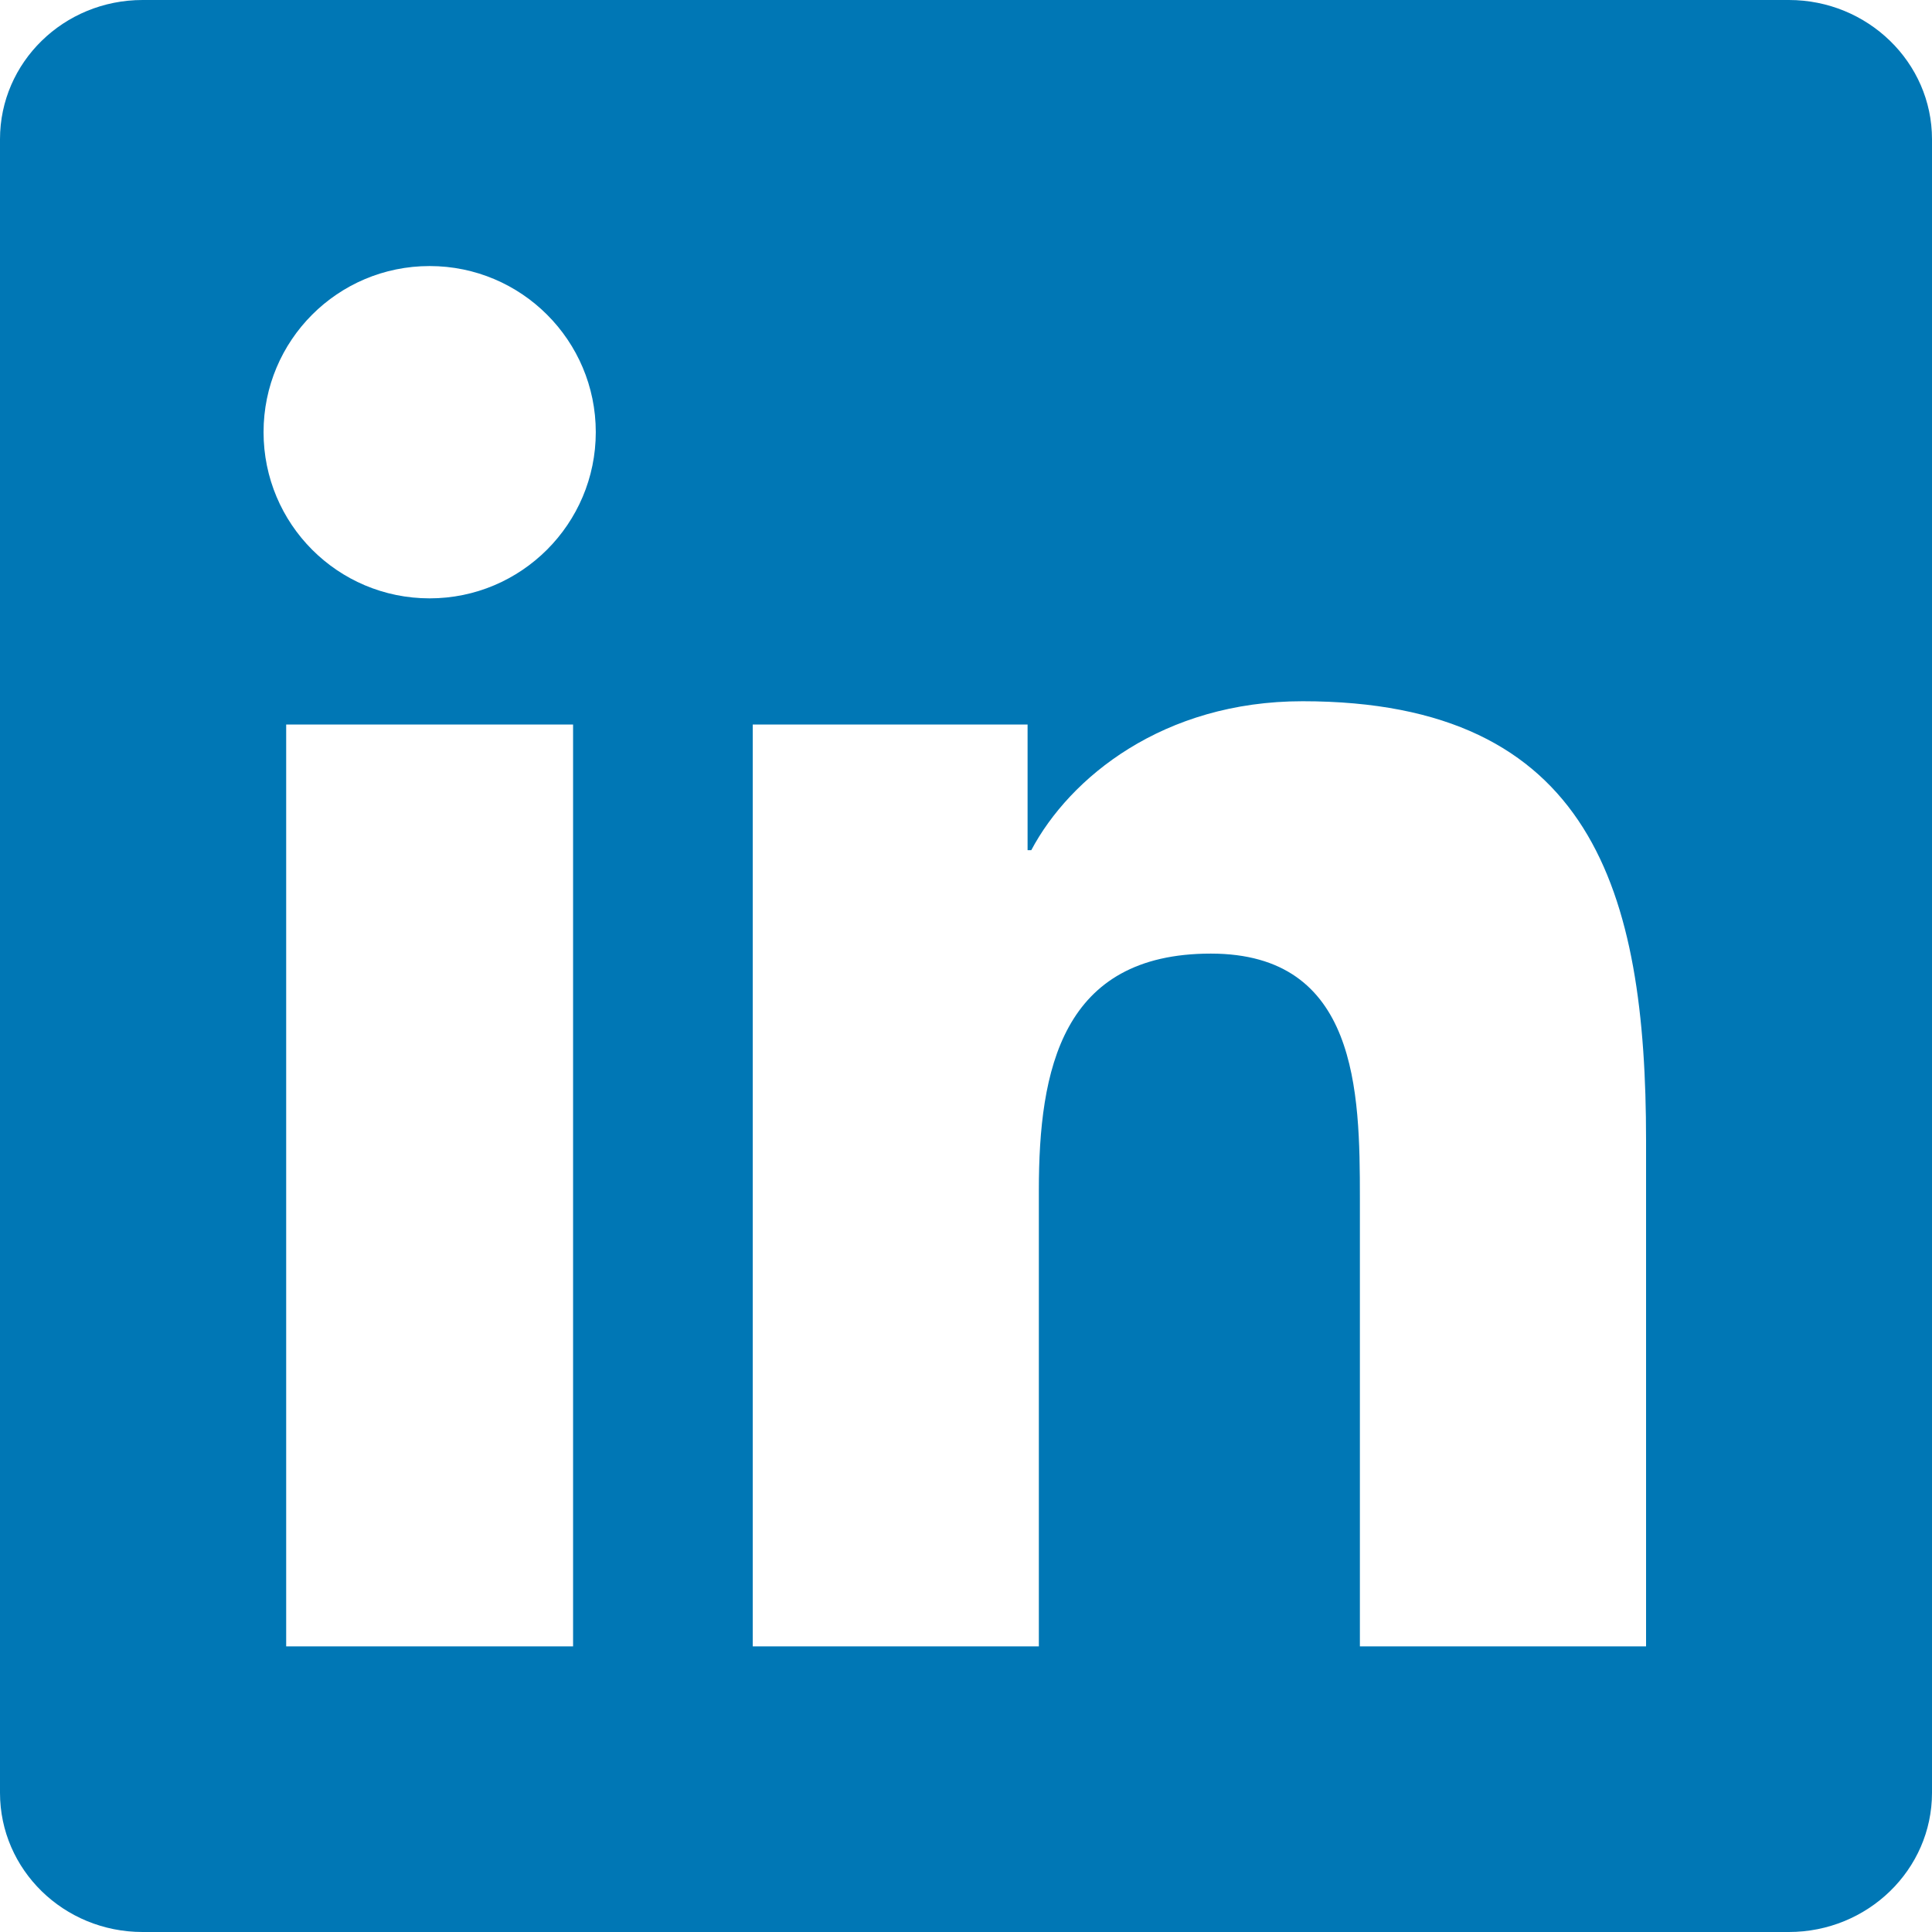
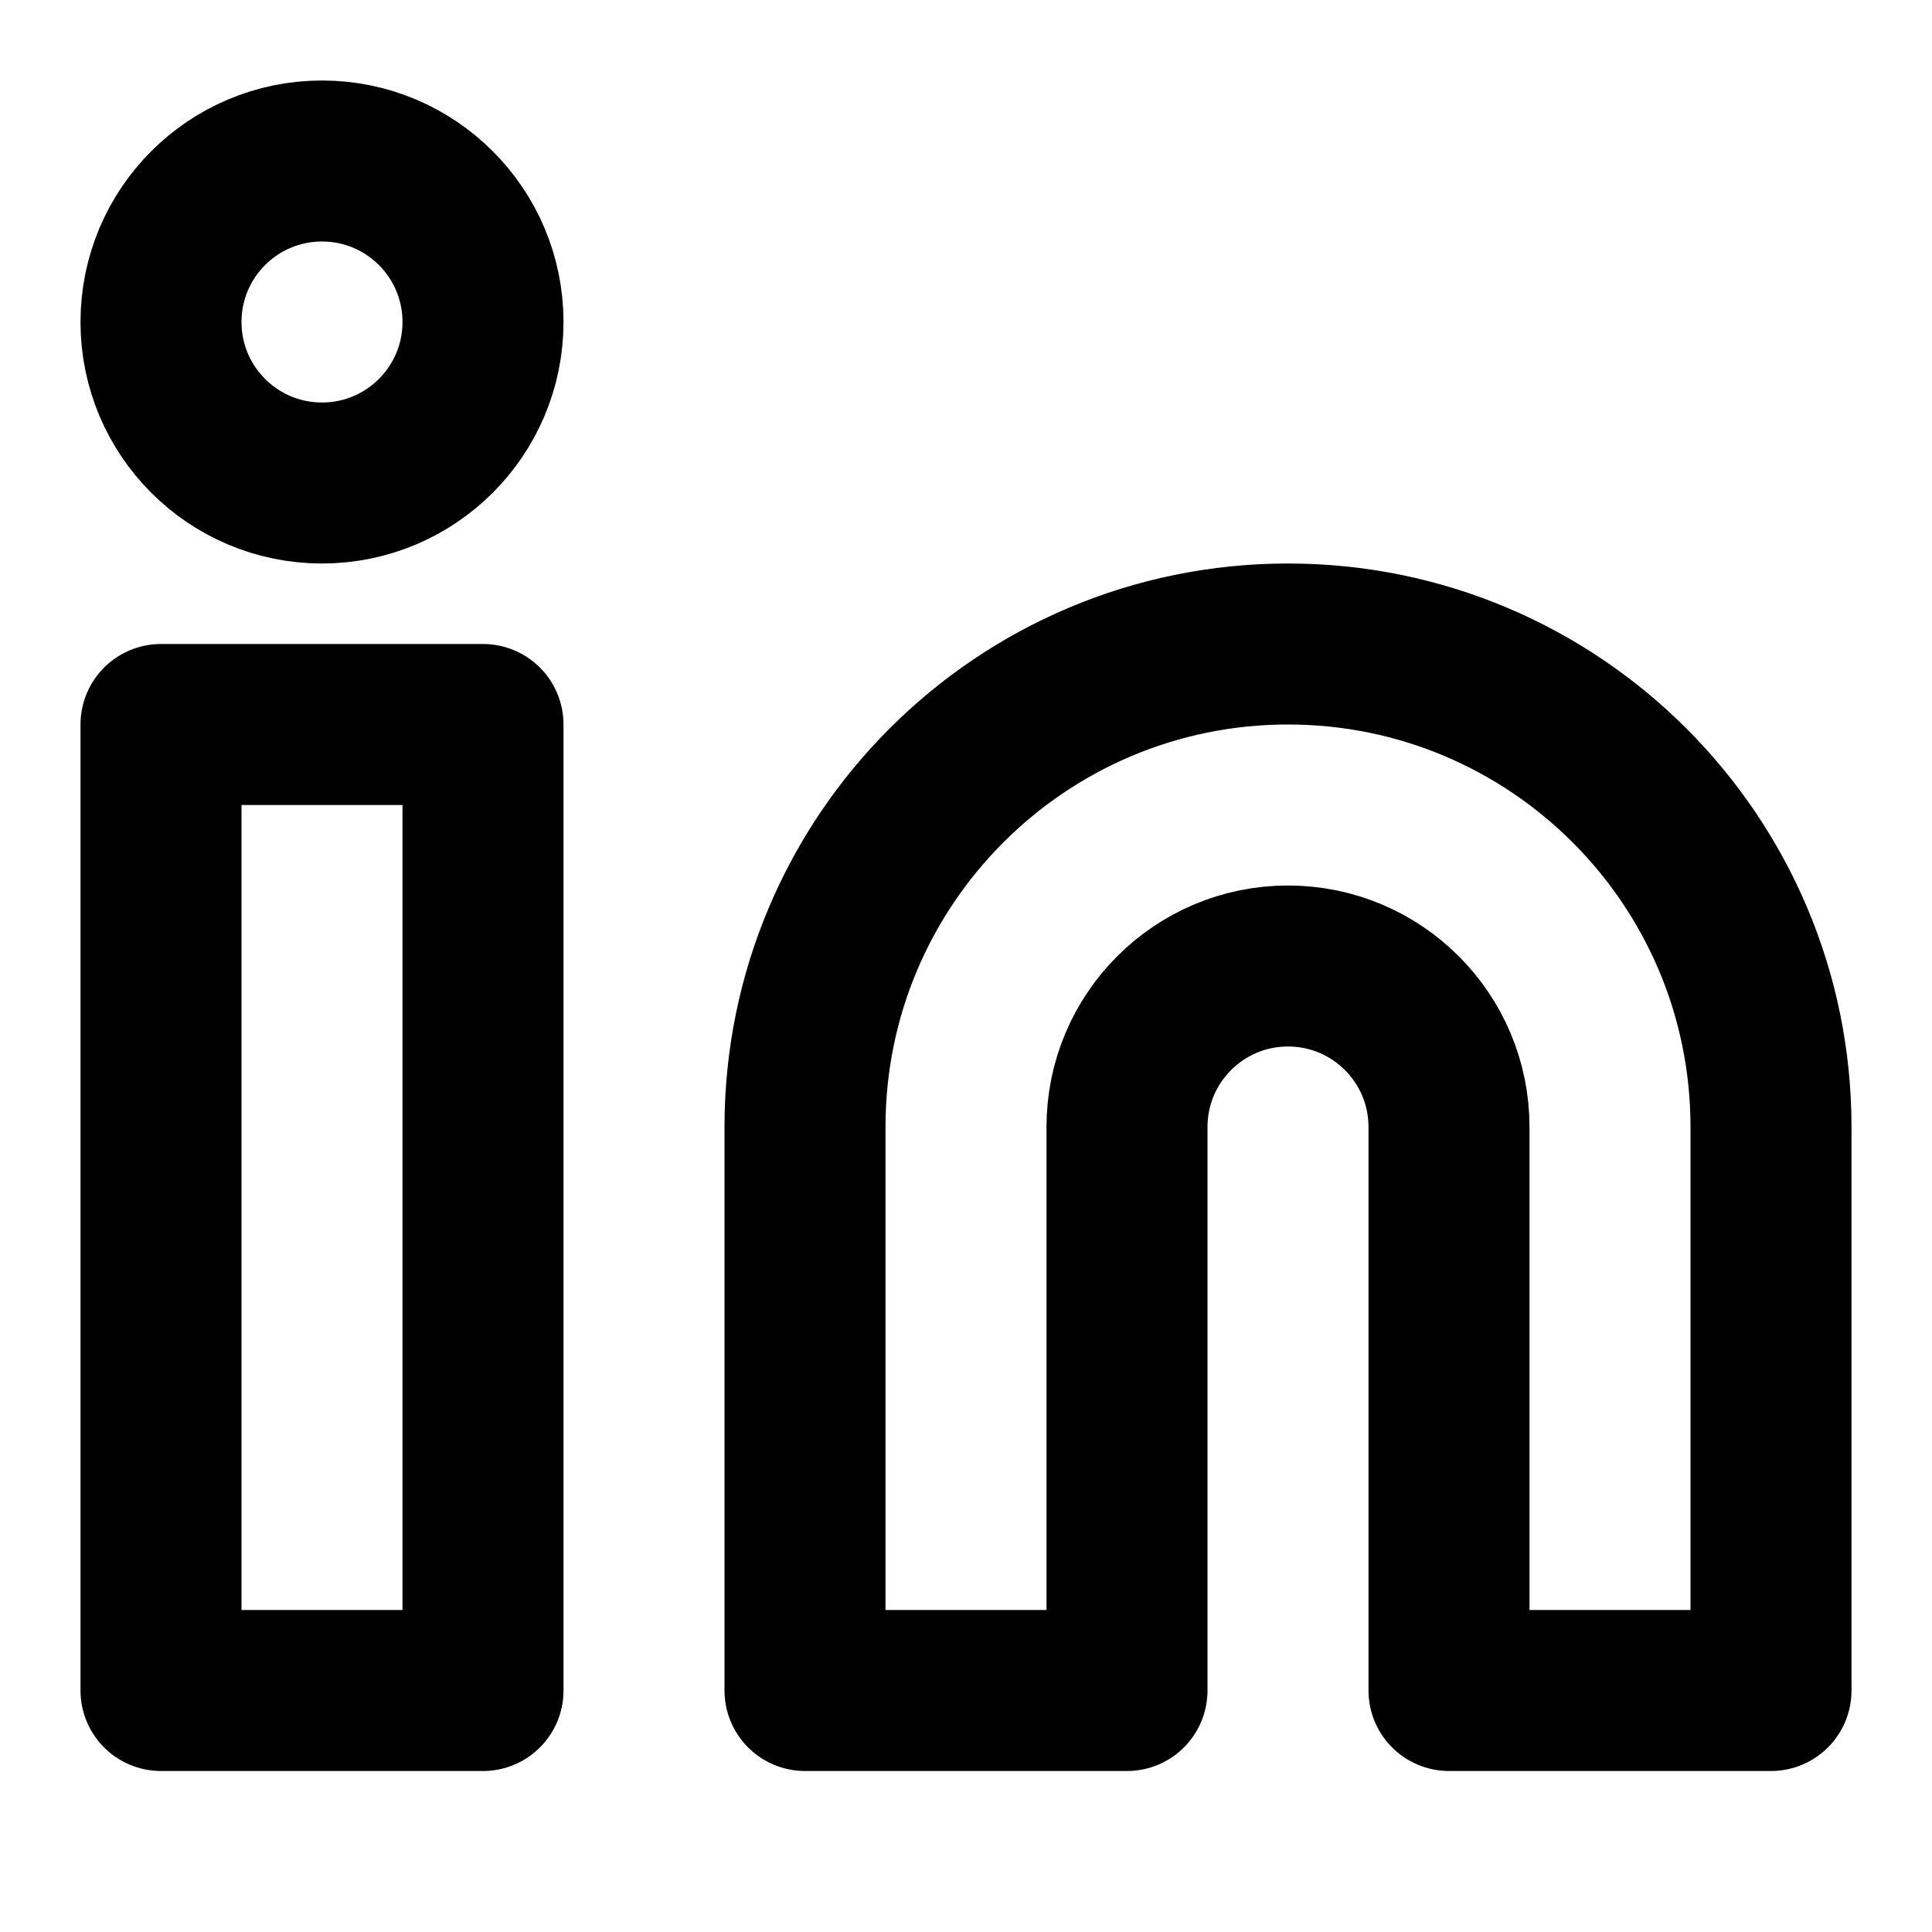
- <svg xmlns="http://www.w3.org/2000/svg" viewBox="0 0 24 24" width="24" height="24">
-   <path fill="#0077B5" d="M20.447 20.452h-3.554v-5.569c0-1.328-.027-3.037-1.852-3.037-1.853 0-2.136 1.445-2.136 2.939v5.667H9.351V9h3.414v1.561h.046c.477-.9 1.637-1.85 3.37-1.85 3.601 0 4.267 2.37 4.267 5.455v6.286zM5.337 7.433c-1.144 0-2.063-.926-2.063-2.065 0-1.138.92-2.063 2.063-2.063 1.14 0 2.064.925 2.064 2.063 0 1.139-.925 2.065-2.064 2.065zm1.782 13.019H3.555V9h3.564v11.452zM22.225 0H1.771C.792 0 0 .774 0 1.729v20.542C0 23.227.792 24 1.771 24h20.451C23.2 24 24 23.227 24 22.271V1.729C24 .774 23.2 0 22.222 0h.003z" />
+ <svg xmlns="http://www.w3.org/2000/svg" viewBox="0 0 24 24" fill="none" stroke="currentColor" stroke-width="2" stroke-linecap="round" stroke-linejoin="round">
+   <path d="M16 8a6 6 0 0 1 6 6v7h-4v-7a2 2 0 0 0-2-2 2 2 0 0 0-2 2v7h-4v-7a6 6 0 0 1 6-6z" />
+   <rect x="2" y="9" width="4" height="12" />
+   <circle cx="4" cy="4" r="2" />
</svg>
